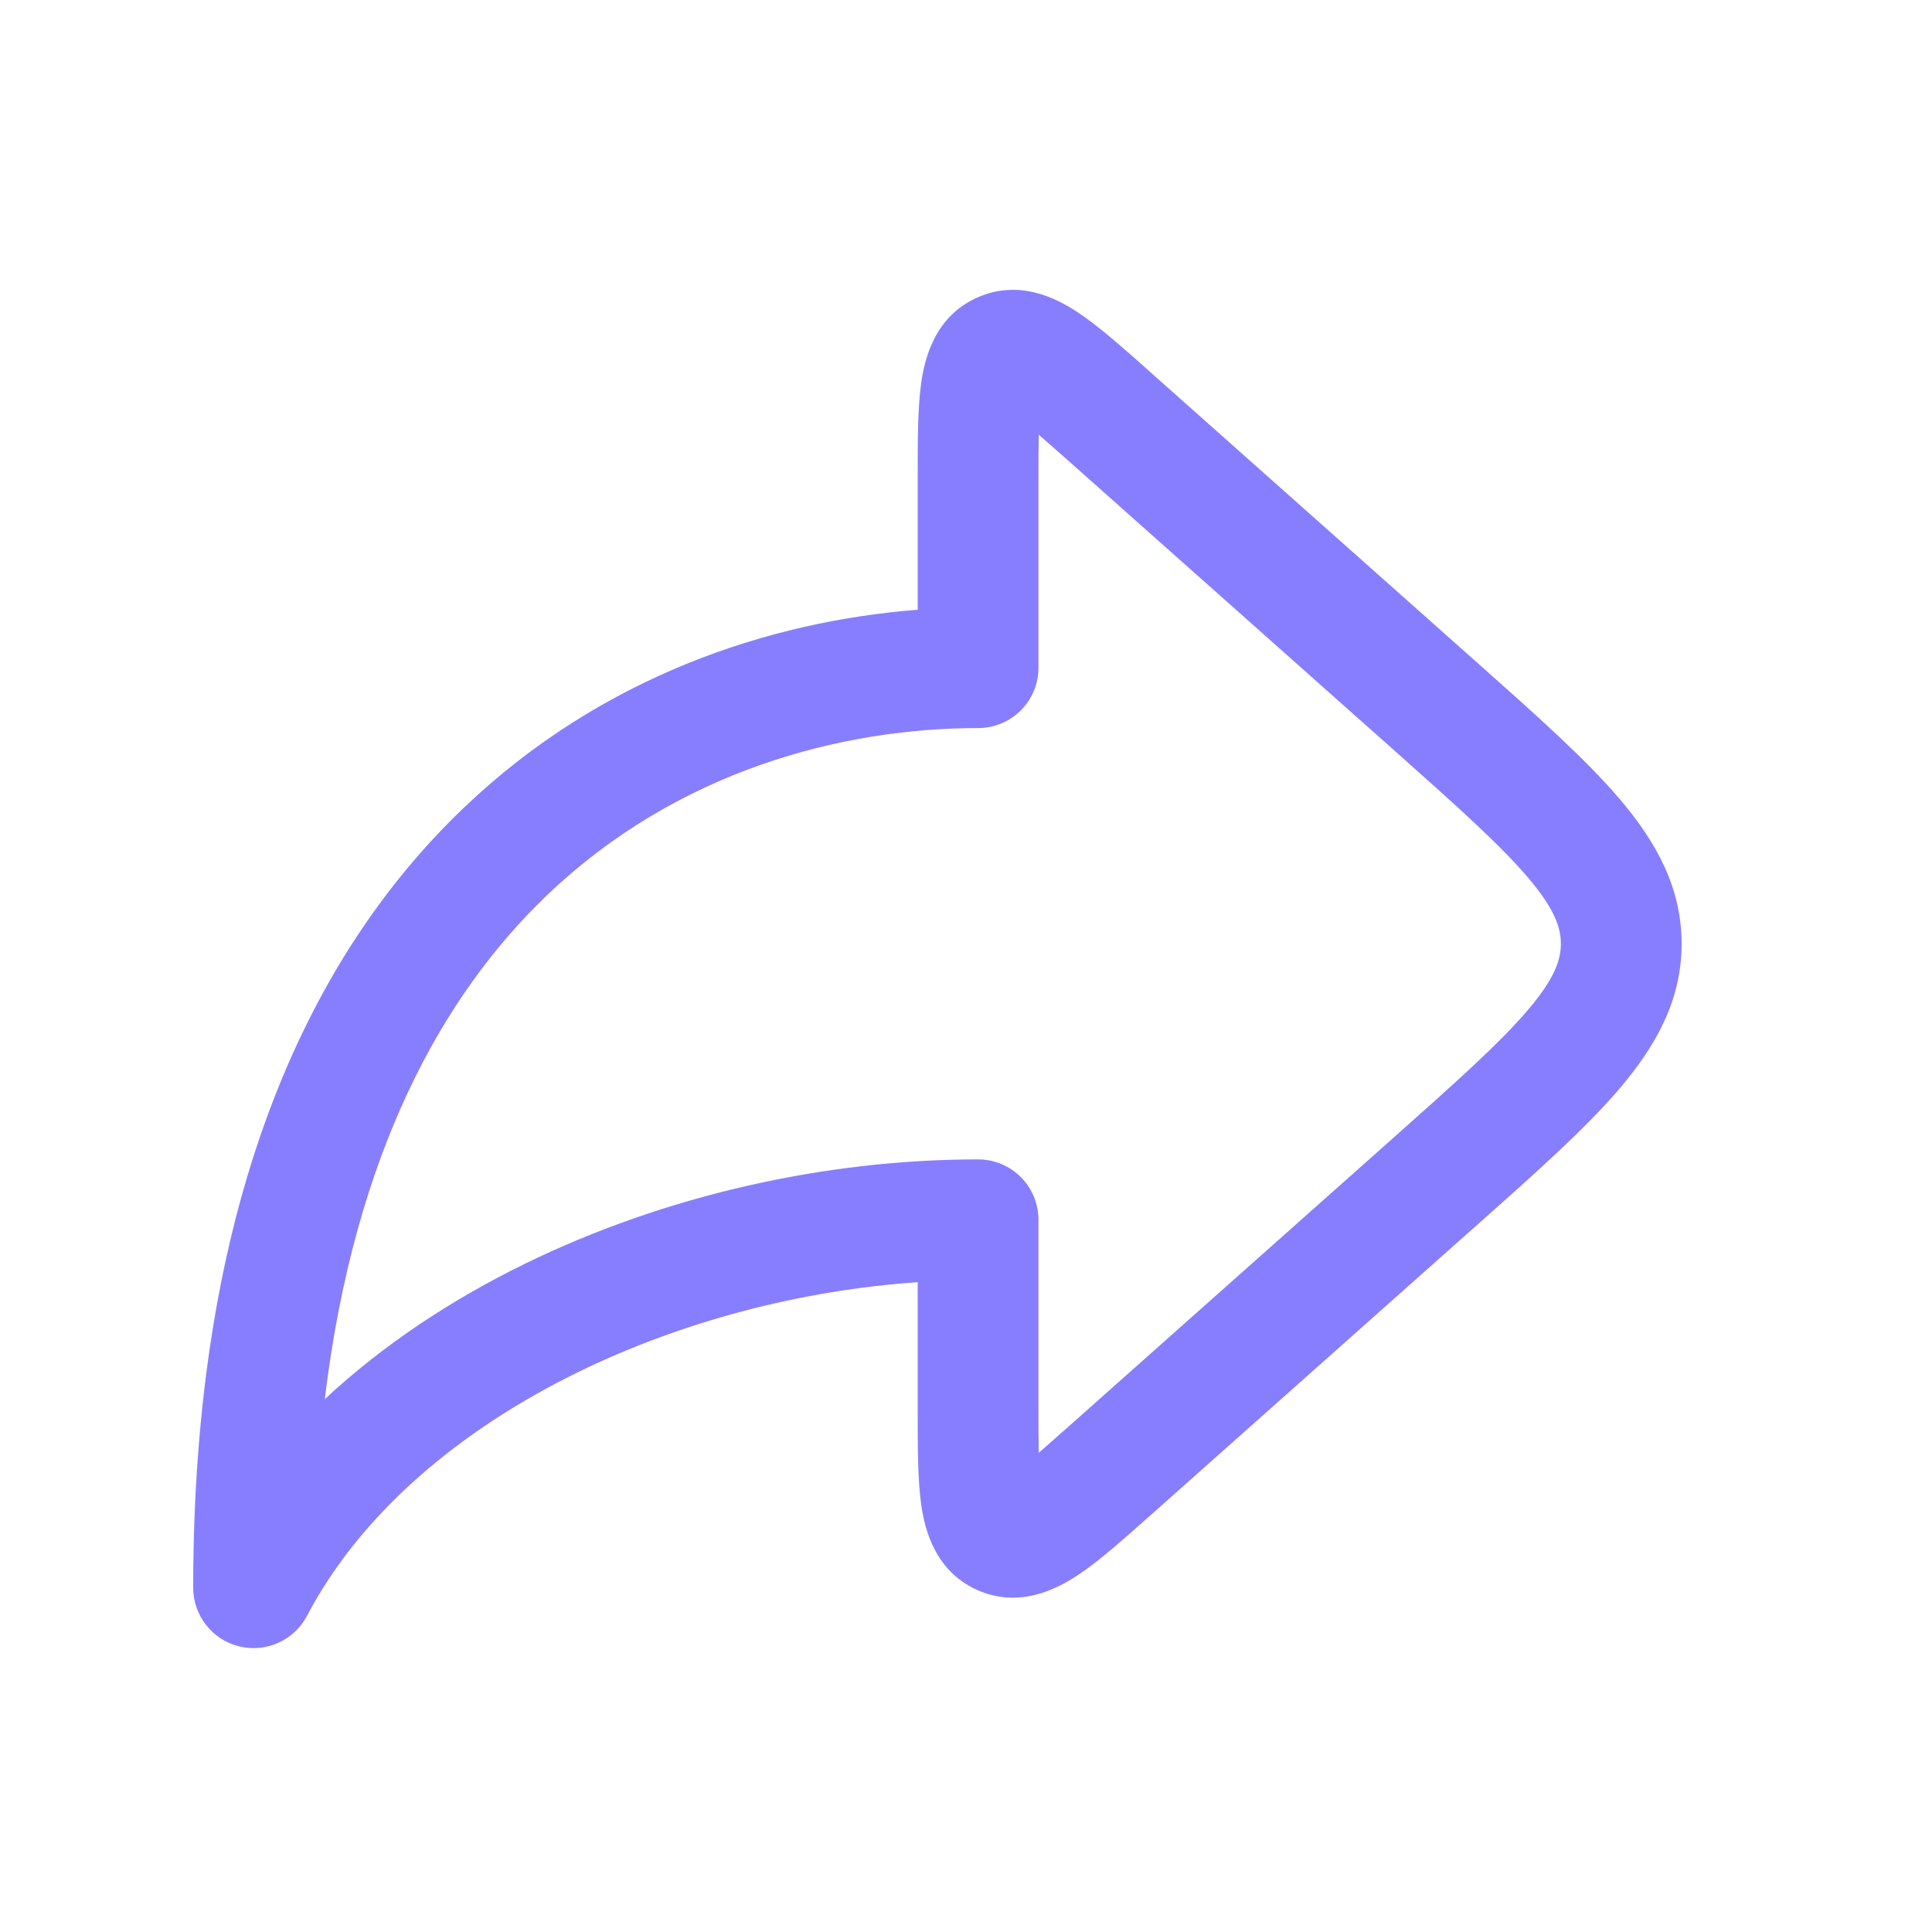
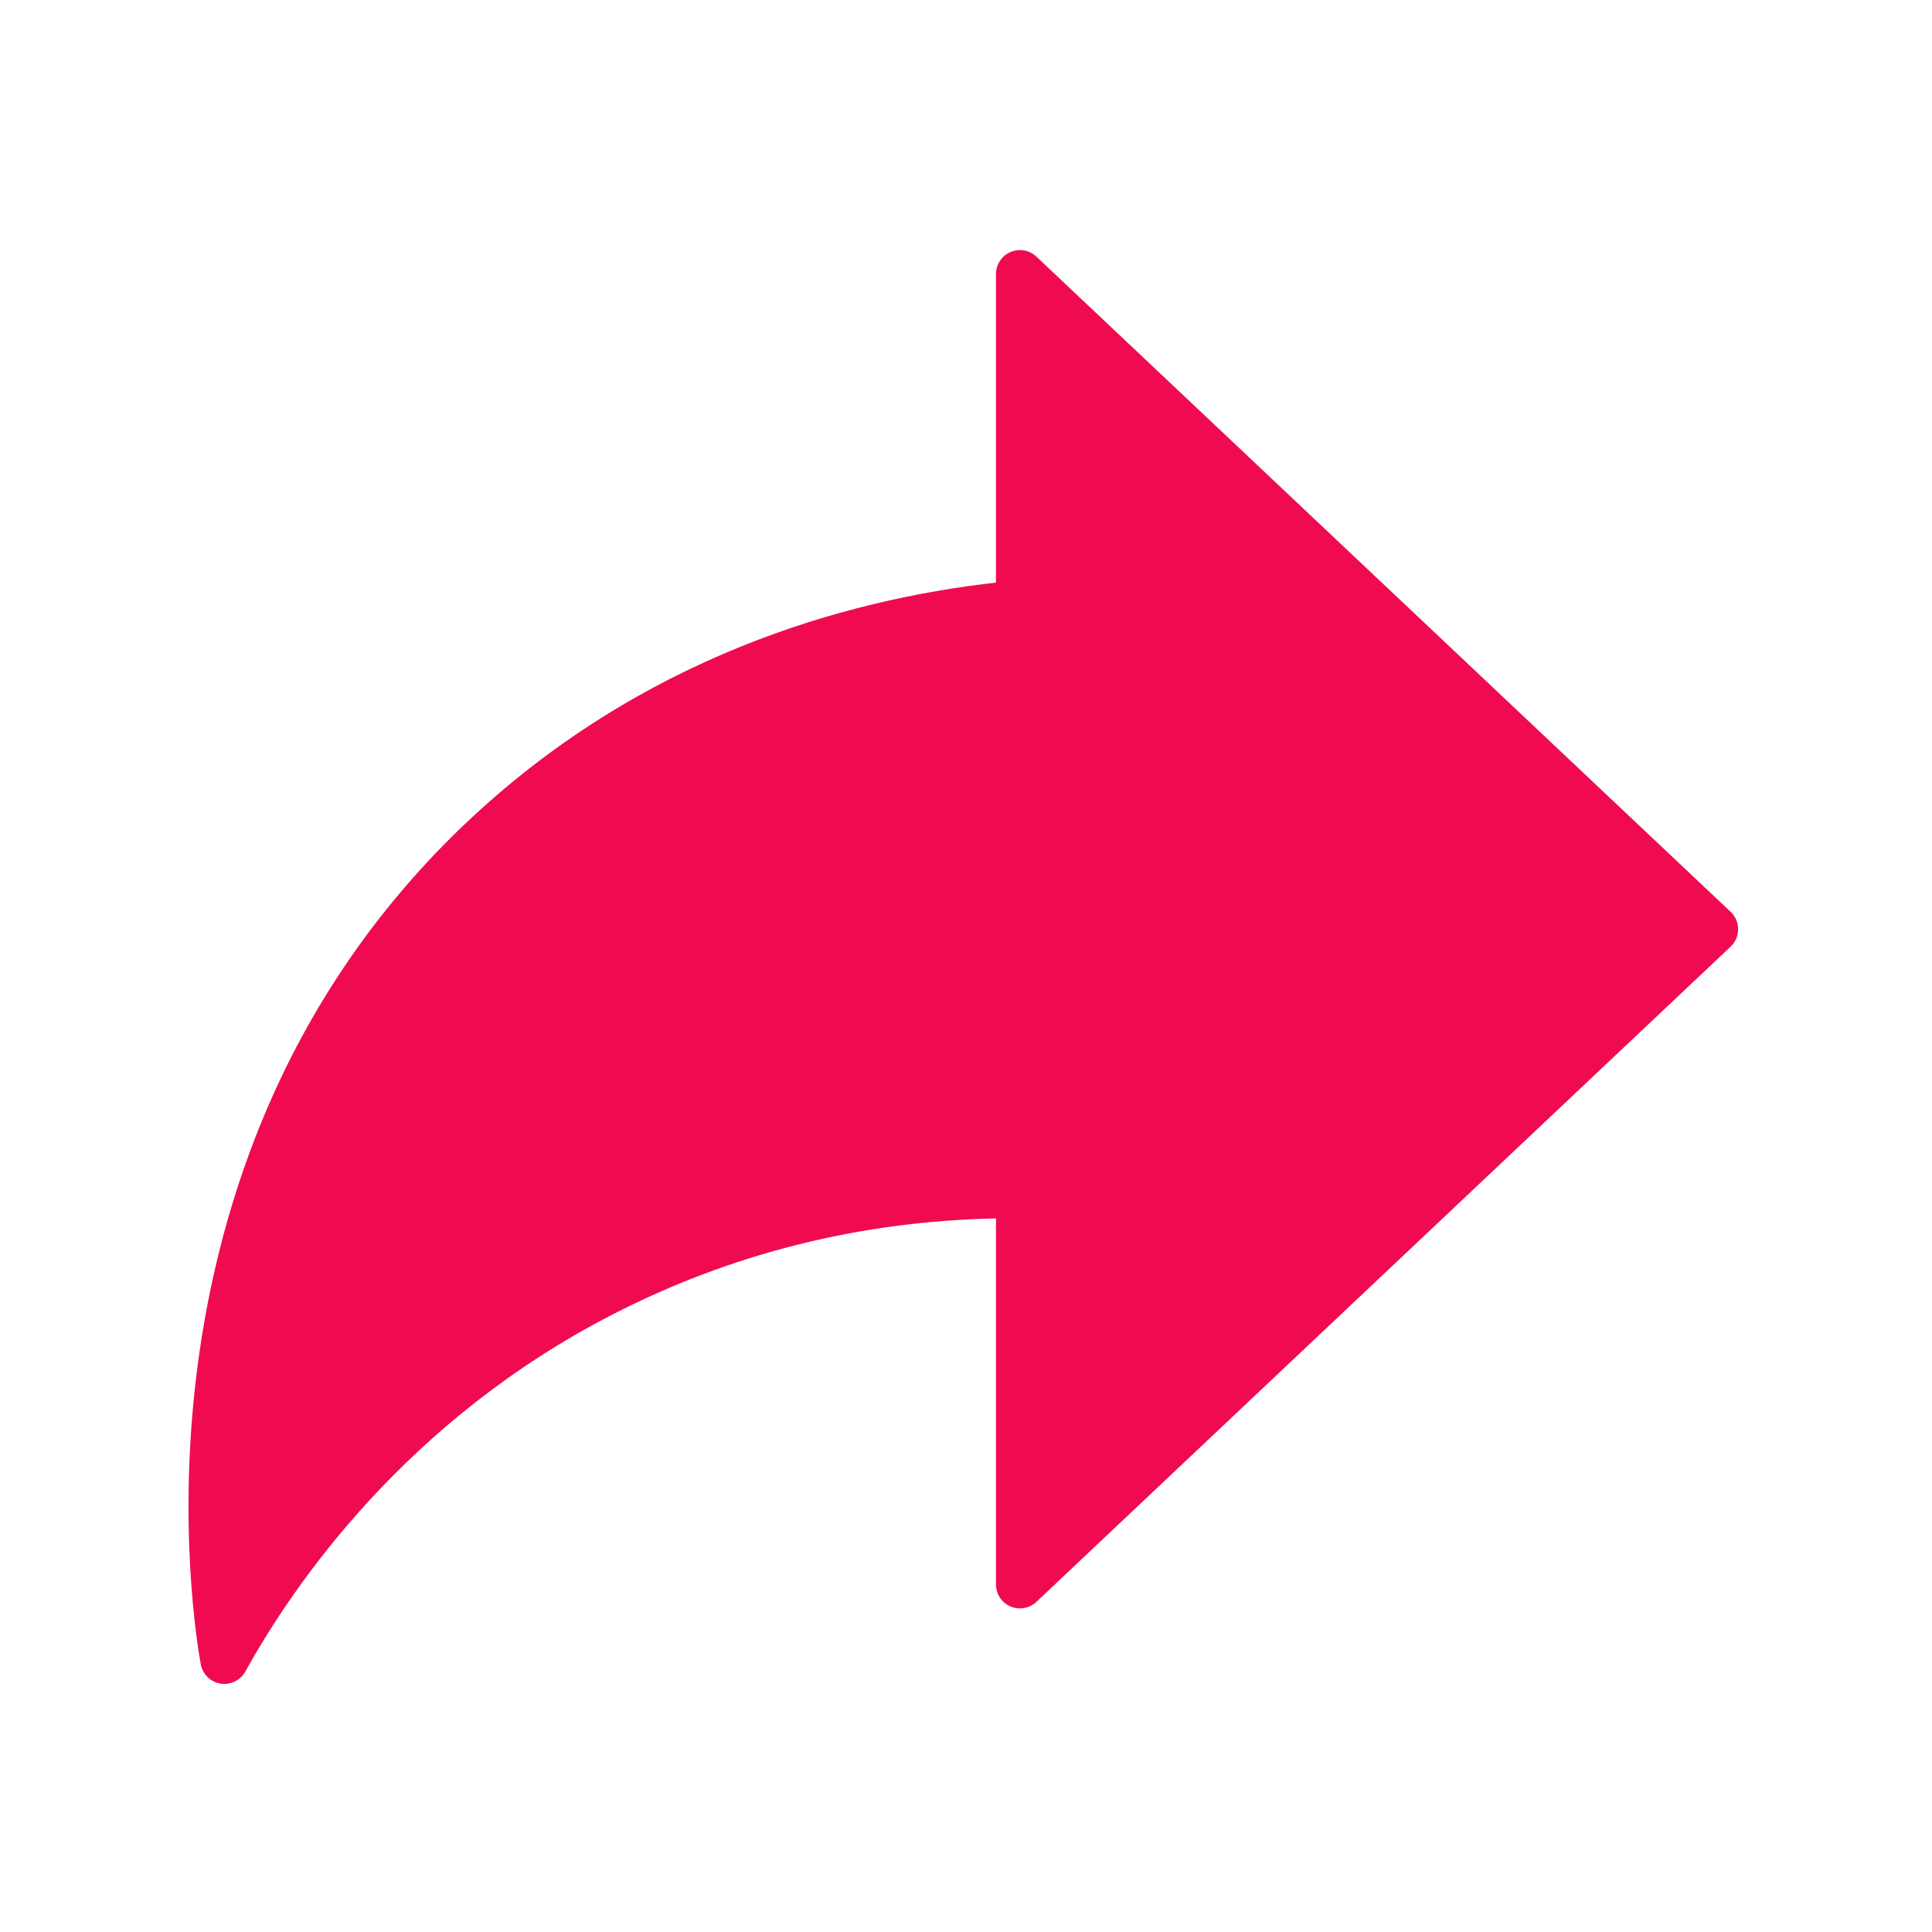
- <svg xmlns="http://www.w3.org/2000/svg" width="20" height="20" viewBox="0 0 20 20" fill="none">
-   <path fill-rule="evenodd" clip-rule="evenodd" d="M11.895 3.84C11.906 3.85 11.916 3.859 11.927 3.869L15.272 6.842C15.896 7.397 16.414 7.856 16.769 8.274C17.142 8.713 17.408 9.185 17.408 9.77C17.408 10.354 17.142 10.826 16.769 11.265C16.414 11.683 15.896 12.143 15.272 12.697L11.927 15.671C11.916 15.68 11.906 15.69 11.895 15.699C11.625 15.94 11.372 16.164 11.154 16.308C10.94 16.449 10.551 16.654 10.115 16.459C9.679 16.263 9.574 15.835 9.537 15.582C9.5 15.323 9.5 14.985 9.5 14.624C9.5 14.609 9.5 14.595 9.5 14.581V13.273C8.29 13.357 7.065 13.678 5.993 14.2C4.732 14.815 3.725 15.686 3.178 16.727C3.045 16.981 2.755 17.112 2.475 17.043C2.196 16.974 2 16.724 2 16.436C2 12.502 3.151 9.94 4.797 8.366C6.232 6.993 7.98 6.43 9.5 6.312V4.959C9.5 4.944 9.5 4.93 9.5 4.916C9.5 4.554 9.5 4.216 9.537 3.958C9.574 3.704 9.679 3.276 10.115 3.081C10.551 2.885 10.94 3.09 11.154 3.231C11.372 3.375 11.625 3.6 11.895 3.84ZM10.753 4.5C10.847 4.581 10.959 4.681 11.097 4.803L14.407 7.745C15.075 8.339 15.525 8.741 15.817 9.084C16.097 9.413 16.158 9.606 16.158 9.77C16.158 9.933 16.097 10.126 15.817 10.455C15.525 10.798 15.075 11.2 14.407 11.794L11.097 14.736C10.959 14.858 10.847 14.958 10.753 15.039C10.75 14.915 10.75 14.764 10.75 14.581V12.627C10.75 12.281 10.47 12.002 10.125 12.002C8.531 12.002 6.875 12.38 5.445 13.077C4.679 13.45 3.966 13.921 3.362 14.484C3.669 11.944 4.577 10.306 5.661 9.269C7.011 7.977 8.717 7.537 10.125 7.537C10.47 7.537 10.75 7.258 10.75 6.912V4.959C10.75 4.775 10.75 4.624 10.753 4.5Z" fill="#877EFF" />
+ <svg xmlns="http://www.w3.org/2000/svg" width="500" zoomAndPan="magnify" viewBox="0 0 375 375" height="500" preserveAspectRatio="xMidYMid meet" version="1.0">
+   <defs>
+     <clipPath id="e57a1b0414">
+       <path d="M 36 48.168 L 337.758 48.168 L 337.758 327 L 36 327 Z M 36 48.168 " clip-rule="nonzero" />
+     </clipPath>
+   </defs>
+   <g clip-path="url(#e57a1b0414)">
+     <path fill="#f00b51" d="M 43.547 326.848 C 43.301 326.848 43.051 326.828 42.801 326.789 C 40.863 326.473 39.328 324.977 38.973 323.047 C 38.461 320.297 34.113 295.27 38.602 263.254 C 41.156 245.043 46.082 227.801 53.238 212.008 C 62.105 192.449 74.453 175.027 89.938 160.23 C 124.363 127.336 164.406 116.336 193.316 113.082 L 193.316 53.195 C 193.316 51.336 194.422 49.656 196.129 48.922 C 197.832 48.188 199.812 48.535 201.164 49.809 L 335.91 176.98 C 336.844 177.859 337.371 179.082 337.371 180.363 C 337.371 181.645 336.844 182.867 335.91 183.746 L 201.164 310.922 C 199.812 312.195 197.832 312.547 196.129 311.809 C 194.422 311.074 193.316 309.395 193.316 307.539 L 193.316 236.496 C 167.02 237.027 142.051 243.266 119.027 255.074 C 78.945 275.633 57.082 307.363 47.617 324.449 C 46.789 325.945 45.219 326.848 43.547 326.848 Z M 43.547 326.848 " fill-opacity="1" fill-rule="nonzero" />
+   </g>
</svg>
